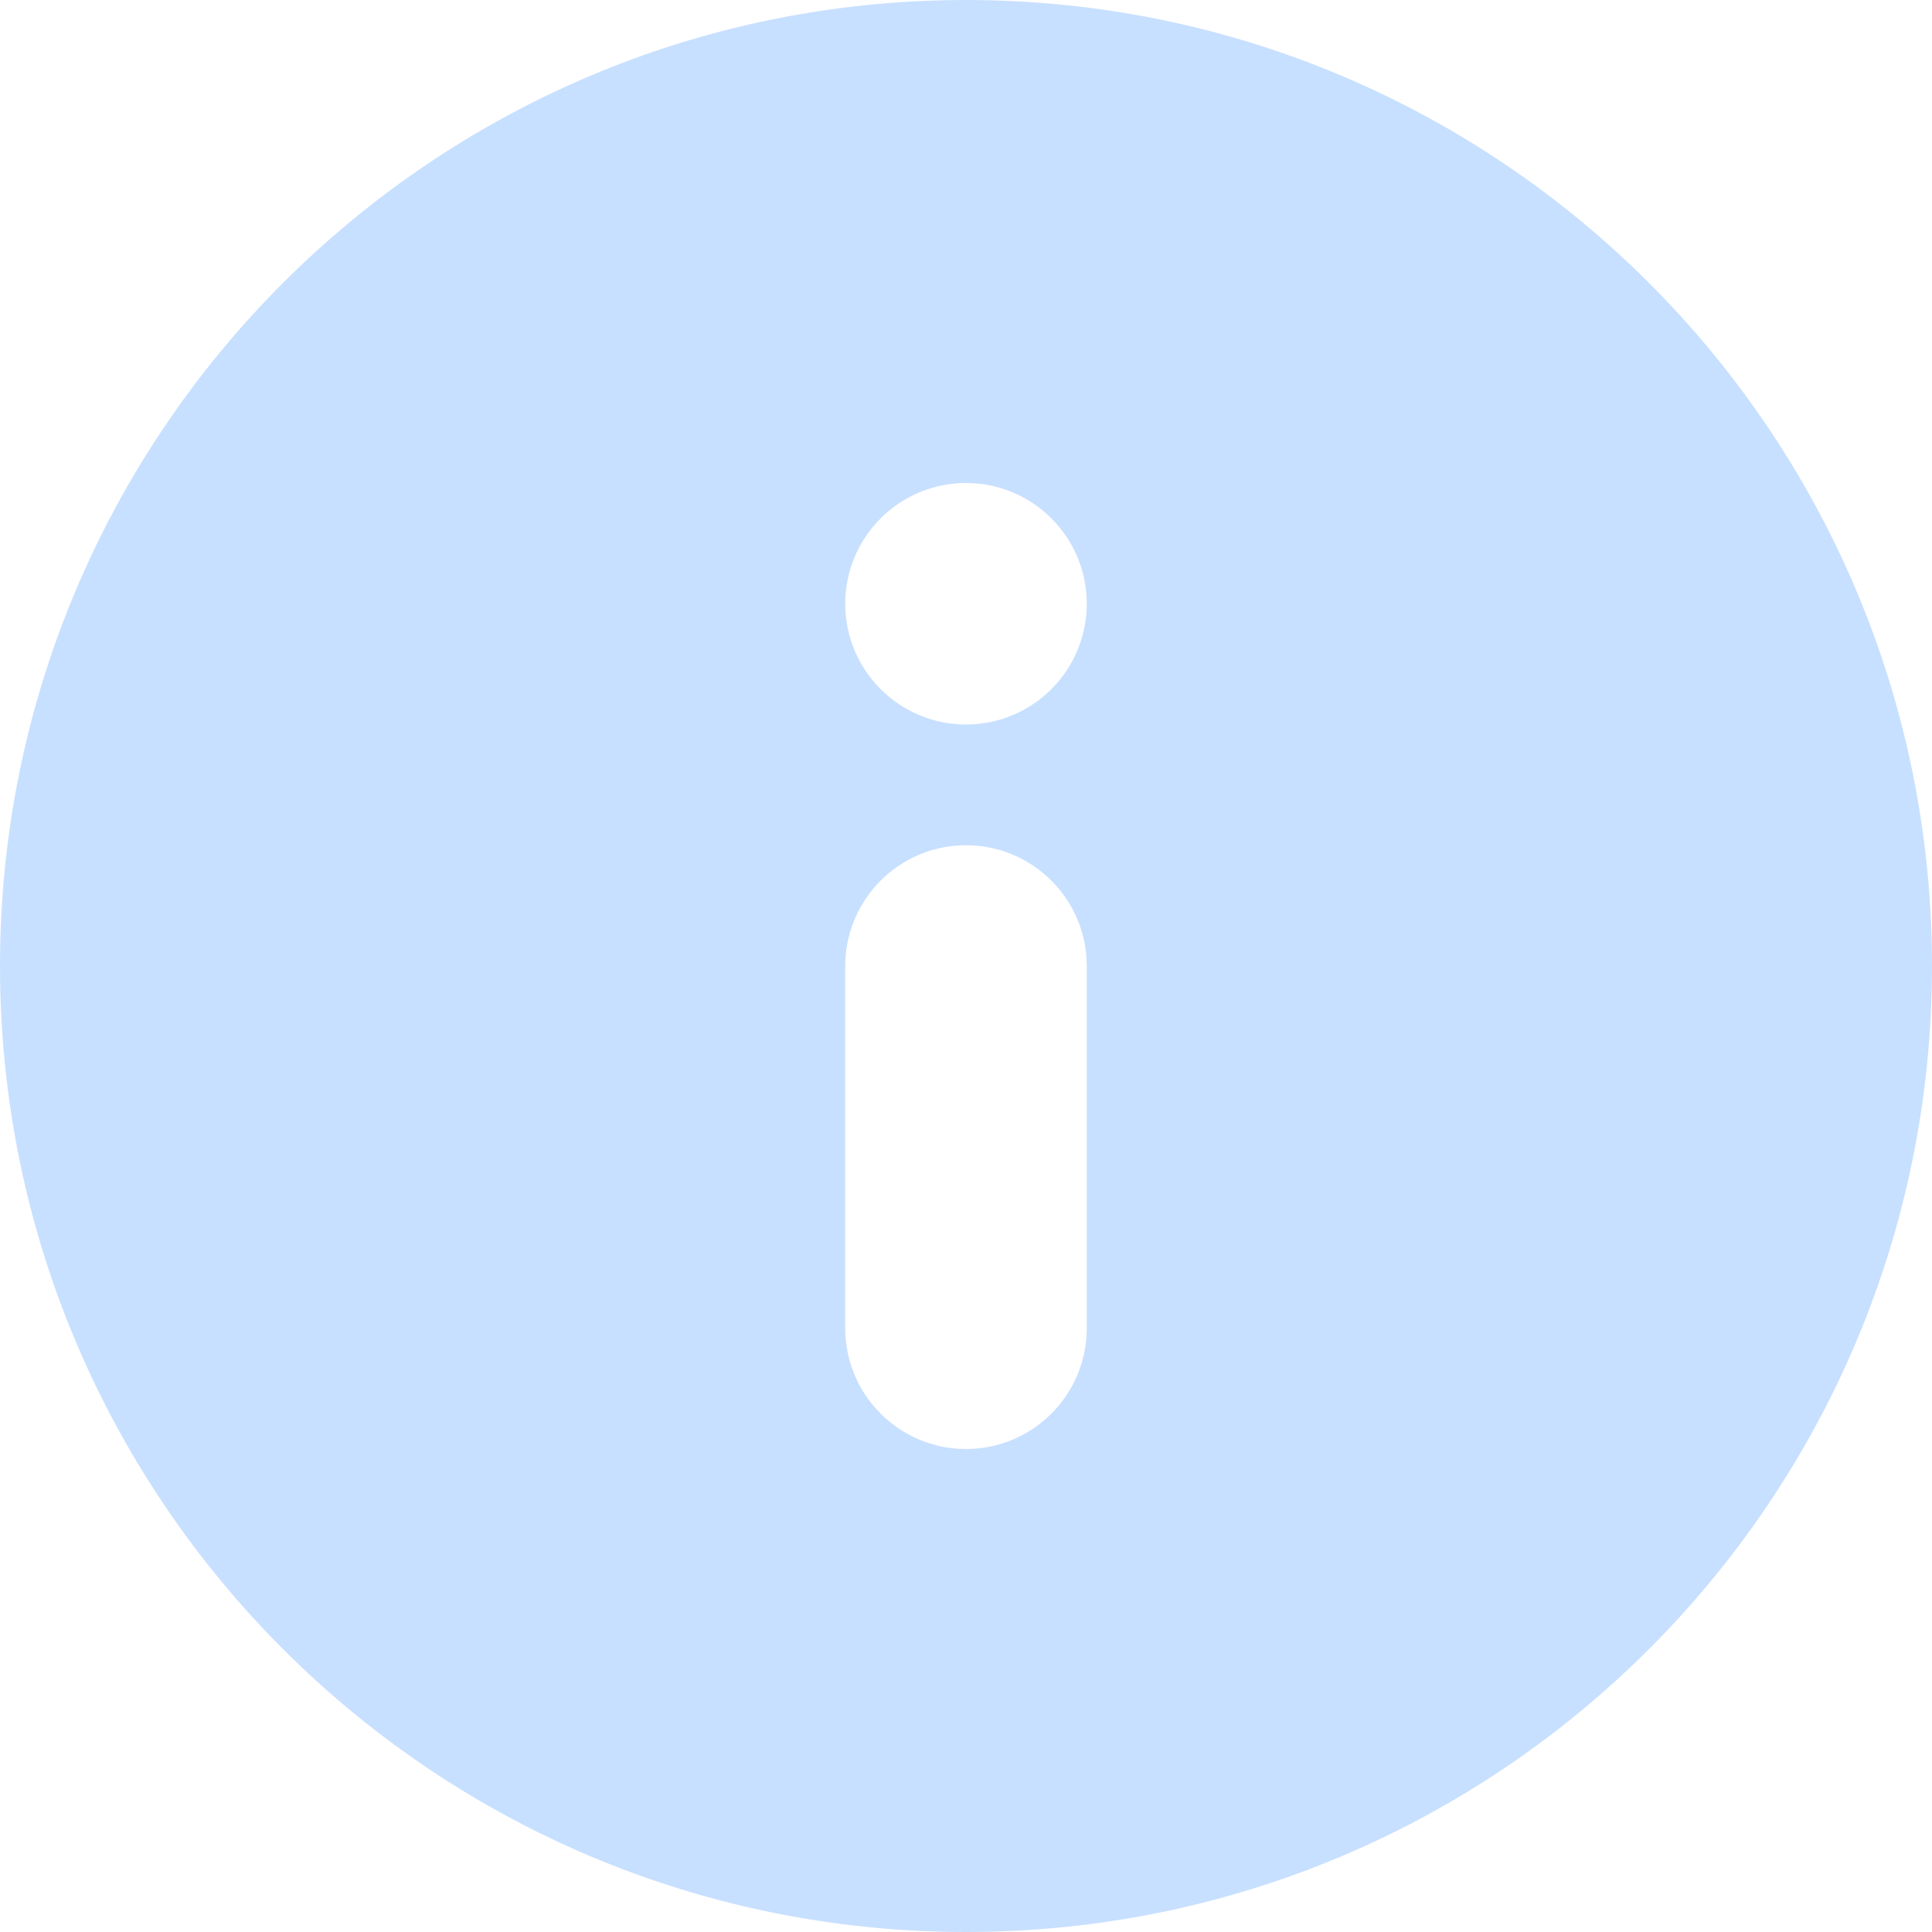
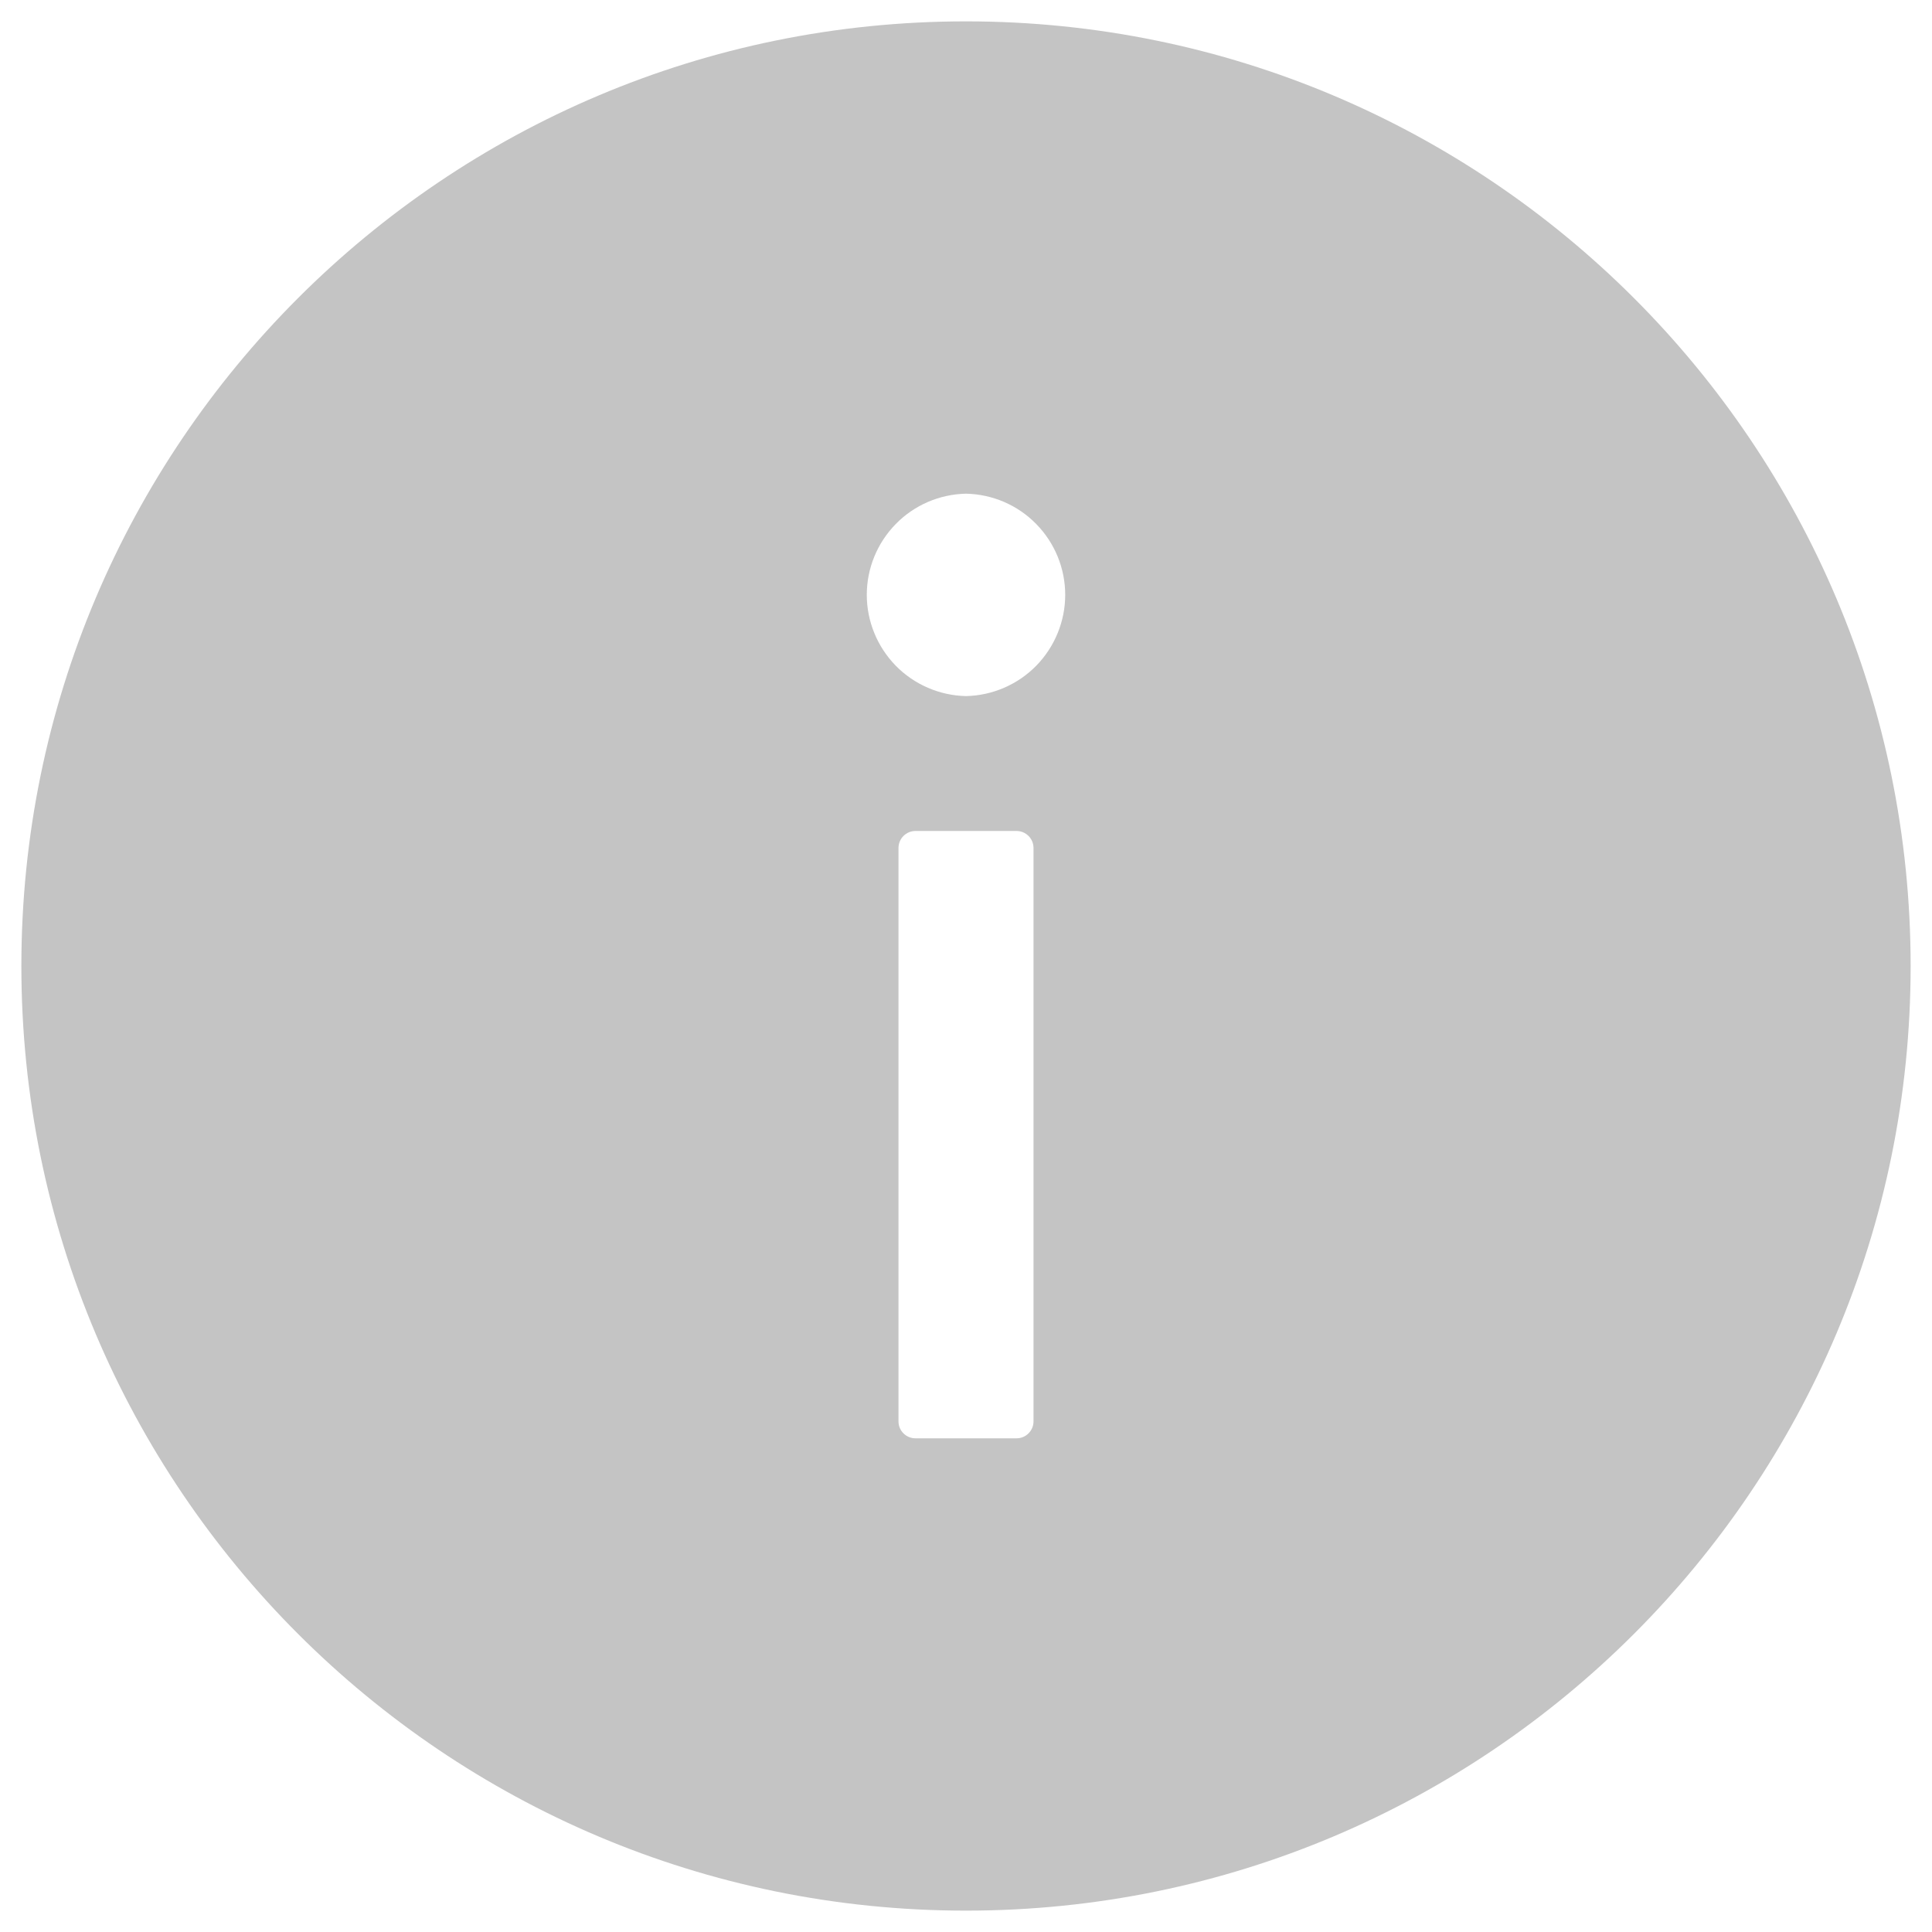
- <svg xmlns="http://www.w3.org/2000/svg" width="16" height="16" viewBox="0 0 16 16" fill="none">
-   <path fill-rule="evenodd" clip-rule="evenodd" d="M16 8C16 12.418 12.418 16 8 16C3.582 16 0 12.418 0 8C0 3.582 3.582 0 8 0C12.418 0 16 3.582 16 8ZM9 5C9 5.552 8.552 6 8 6C7.448 6 7 5.552 7 5C7 4.448 7.448 4 8 4C8.552 4 9 4.448 9 5ZM8 7C7.448 7 7 7.448 7 8V11C7 11.552 7.448 12 8 12C8.552 12 9 11.552 9 11V8C9 7.448 8.552 7 8 7Z" fill="#C8E0FF" />
+ <svg xmlns="http://www.w3.org/2000/svg" width="17" height="17" viewBox="0 0 17 17" fill="none">
+   <path d="M8.5 0.188C3.91 0.188 0.188 3.91 0.188 8.5C0.188 13.09 3.91 16.812 8.5 16.812C13.09 16.812 16.812 13.09 16.812 8.5C16.812 3.91 13.09 0.188 8.5 0.188ZM9.094 12.508C9.094 12.589 9.027 12.656 8.945 12.656H8.055C7.973 12.656 7.906 12.589 7.906 12.508V7.461C7.906 7.379 7.973 7.312 8.055 7.312H8.945C9.027 7.312 9.094 7.379 9.094 7.461V12.508ZM8.5 6.125C8.267 6.12 8.045 6.024 7.882 5.858C7.719 5.691 7.627 5.467 7.627 5.234C7.627 5.001 7.719 4.777 7.882 4.611C8.045 4.444 8.267 4.349 8.5 4.344C8.733 4.349 8.955 4.444 9.118 4.611C9.281 4.777 9.373 5.001 9.373 5.234C9.373 5.467 9.281 5.691 9.118 5.858C8.955 6.024 8.733 6.12 8.5 6.125Z" fill="#C4C4C4" />
</svg>
